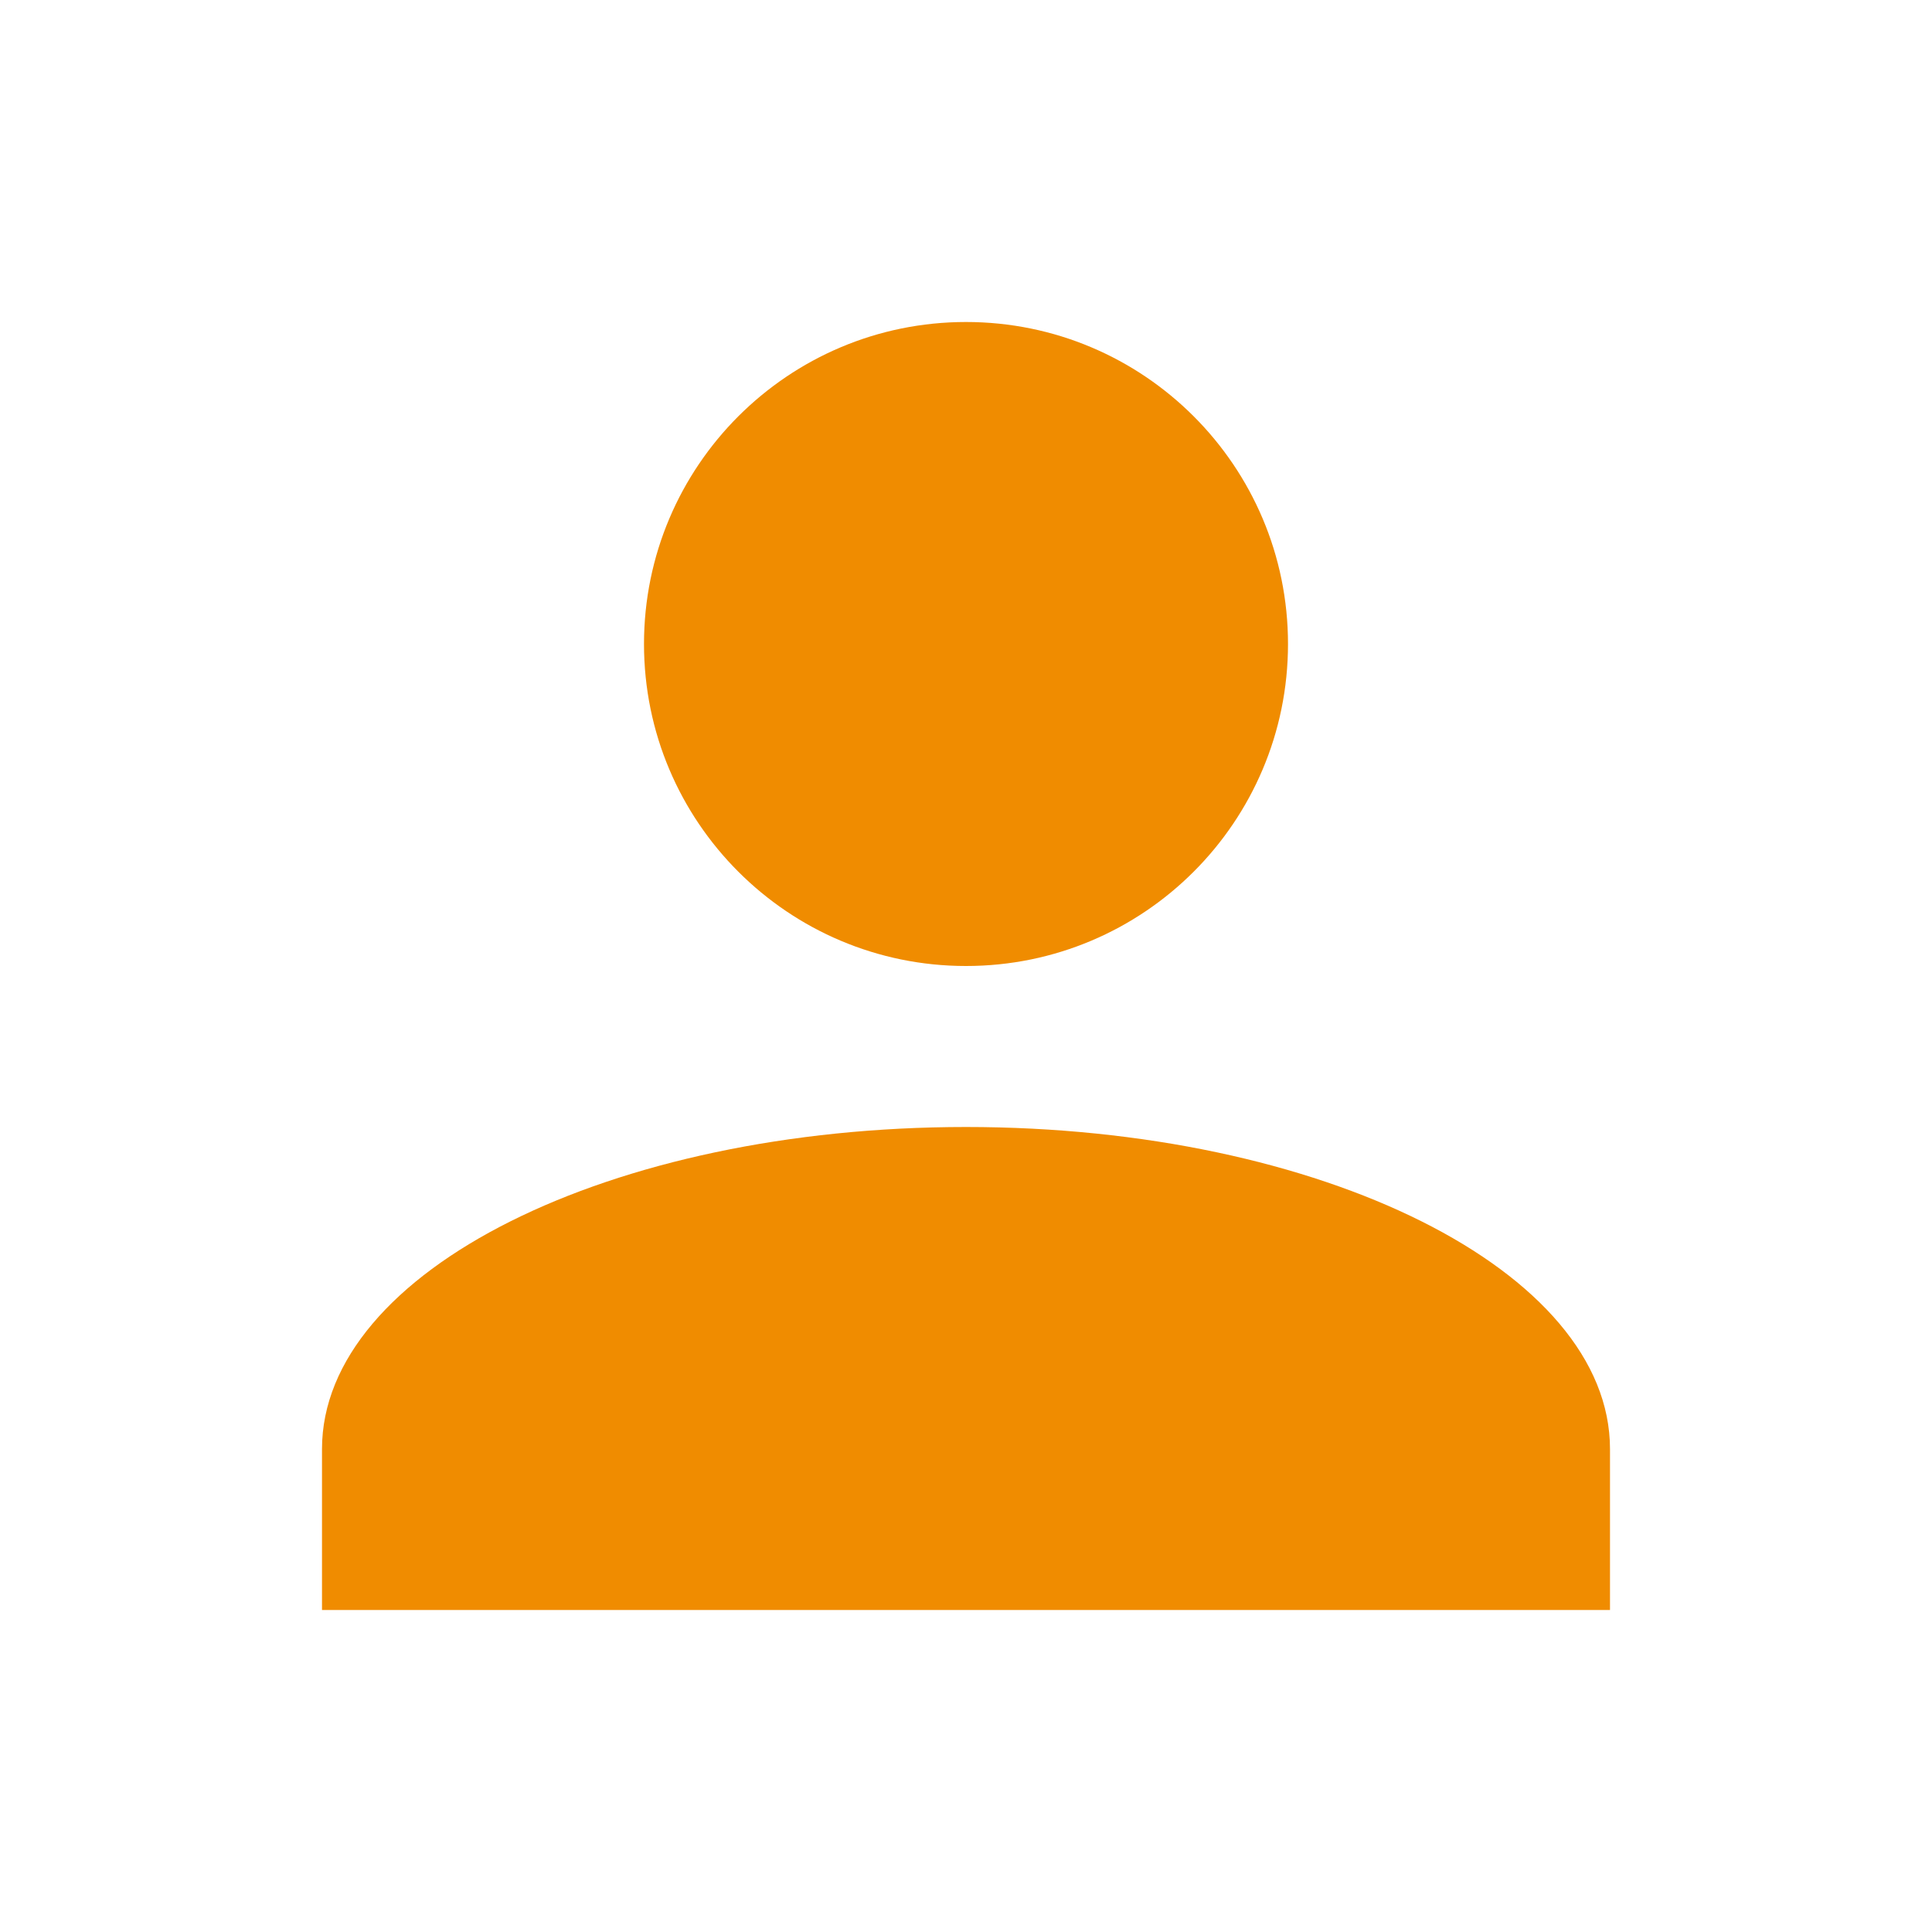
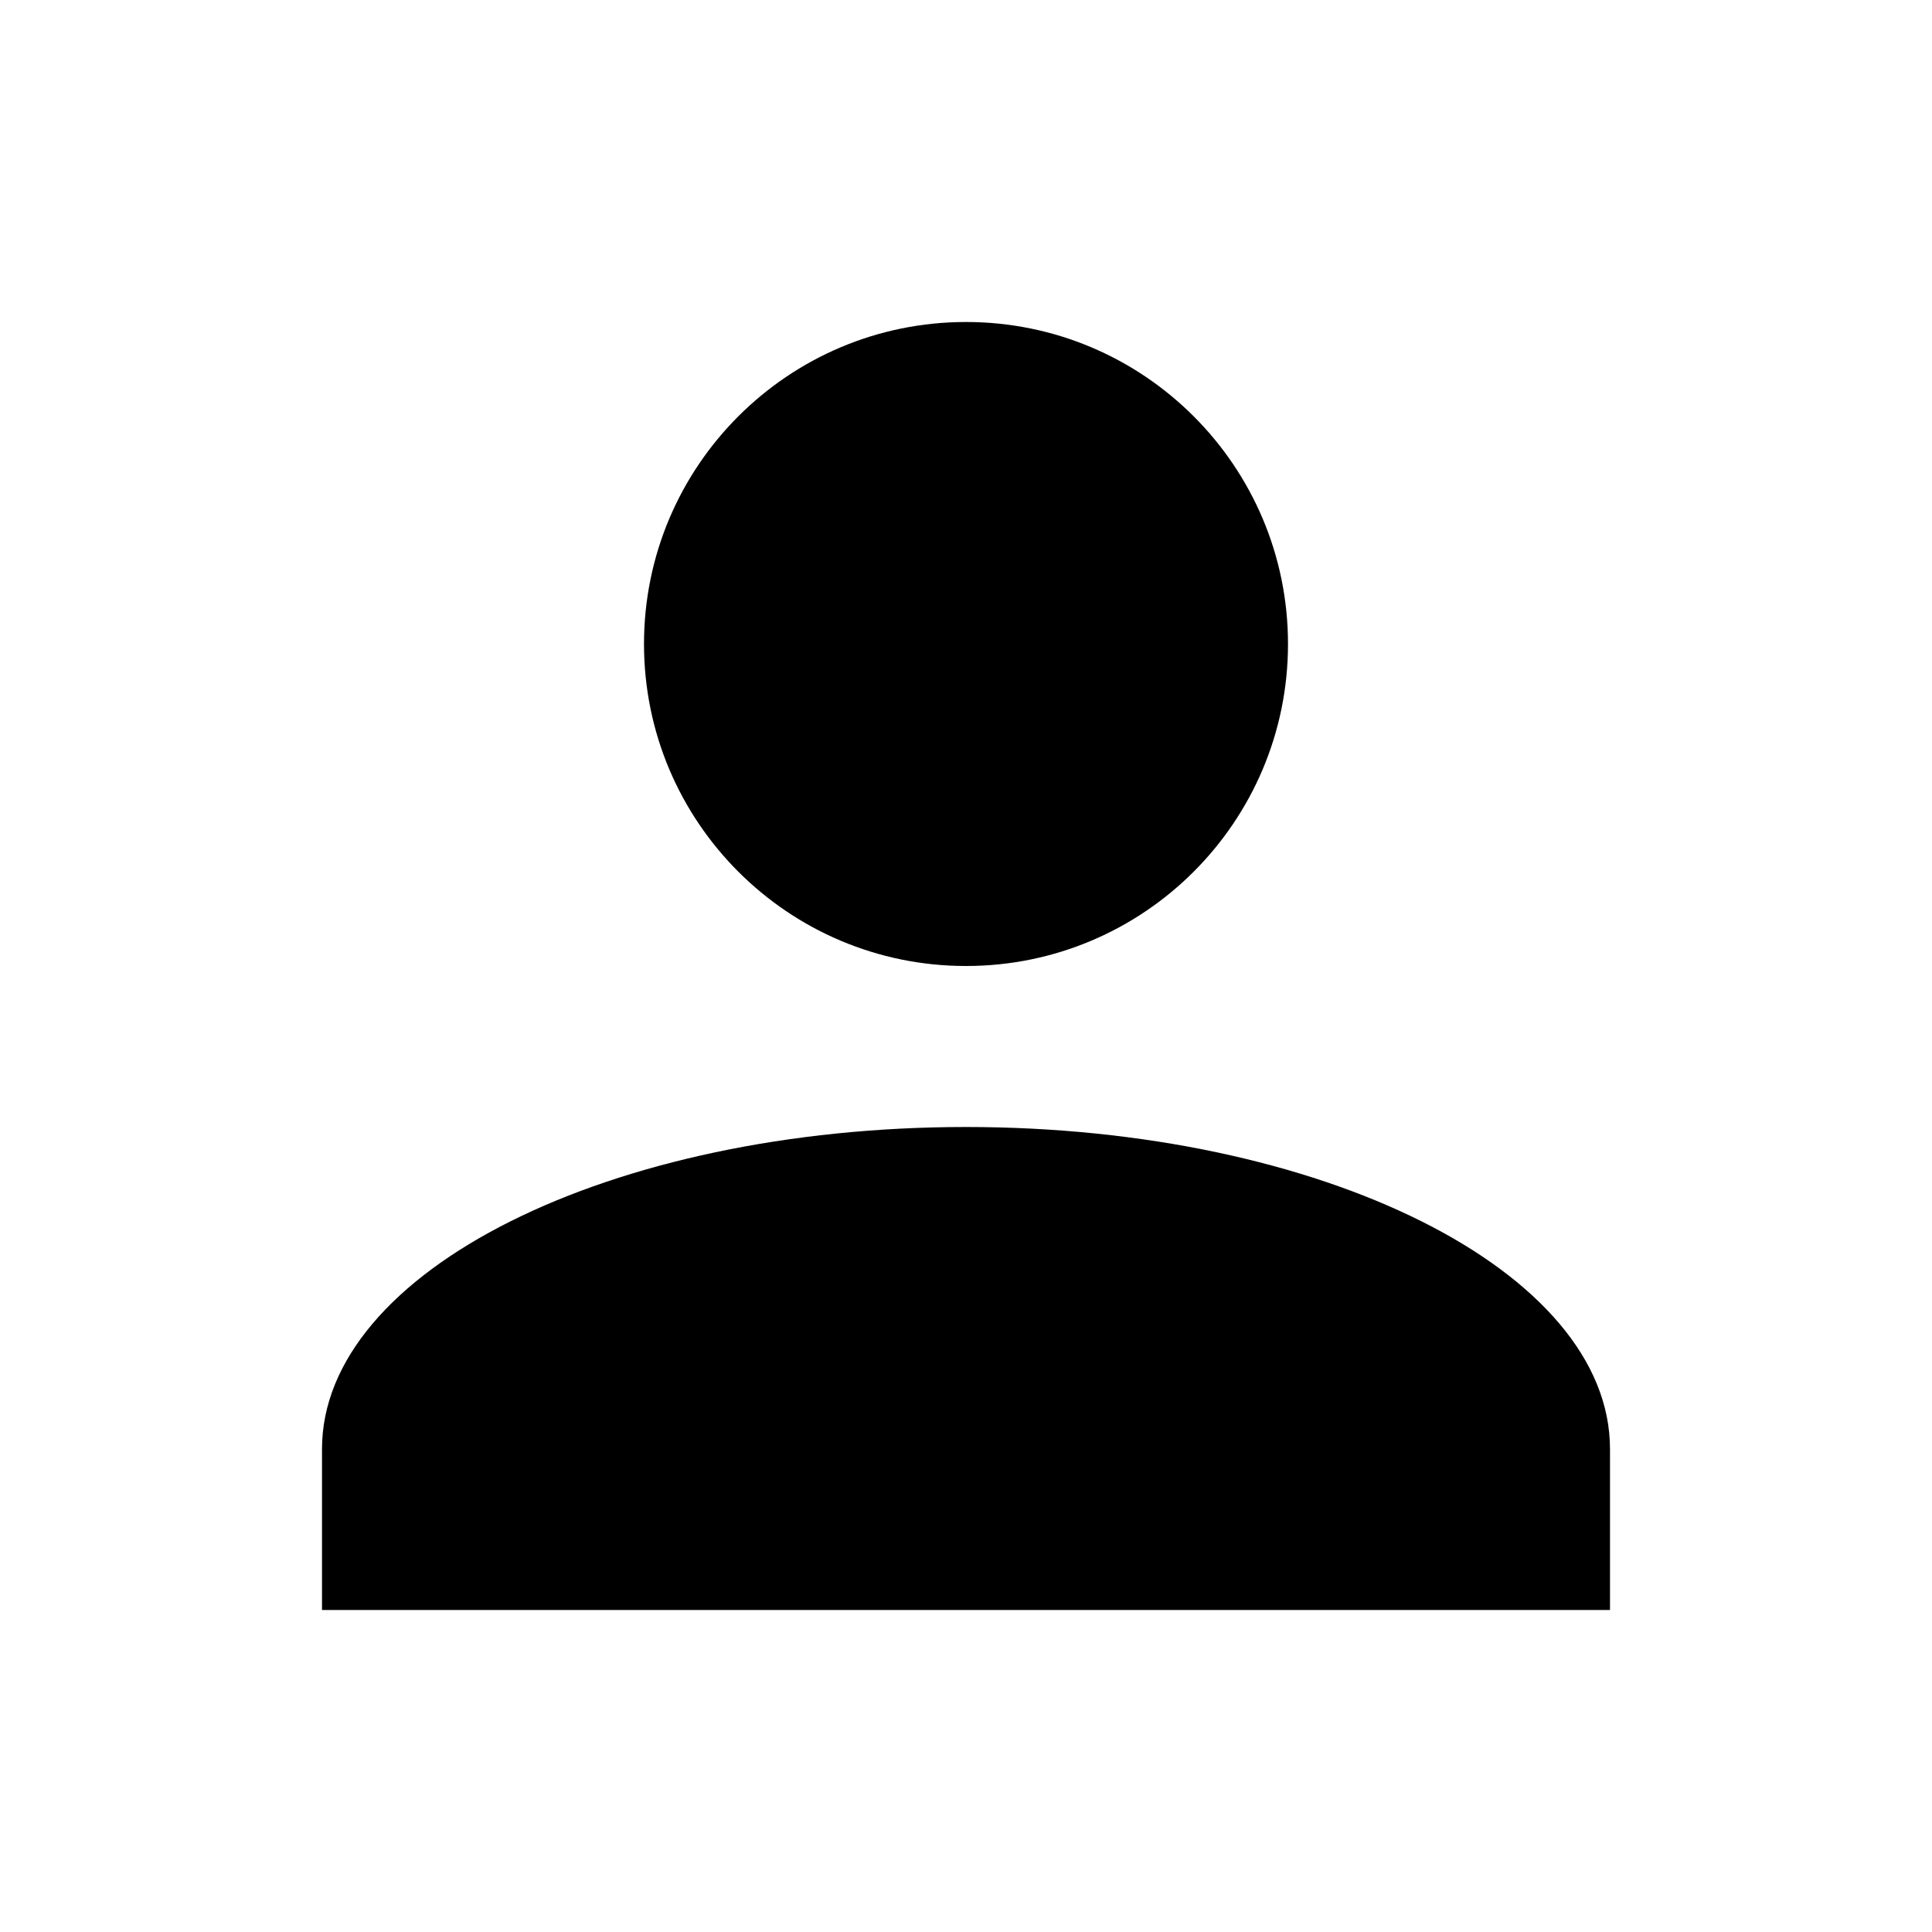
<svg xmlns="http://www.w3.org/2000/svg" width="48" height="48" viewBox="0 0 24 24">
-   <path fill="#f08c00" d="M12 4a4 4 0 0 1 4 4a4 4 0 0 1-4 4a4 4 0 0 1-4-4a4 4 0 0 1 4-4m0 10c4.42 0 8 1.79 8 4v2H4v-2c0-2.21 3.58-4 8-4" />
+   <path fill="currentColor" d="M12 4a4 4 0 0 1 4 4a4 4 0 0 1-4 4a4 4 0 0 1-4-4a4 4 0 0 1 4-4m0 10c4.42 0 8 1.79 8 4v2H4v-2c0-2.21 3.58-4 8-4" />
</svg>
